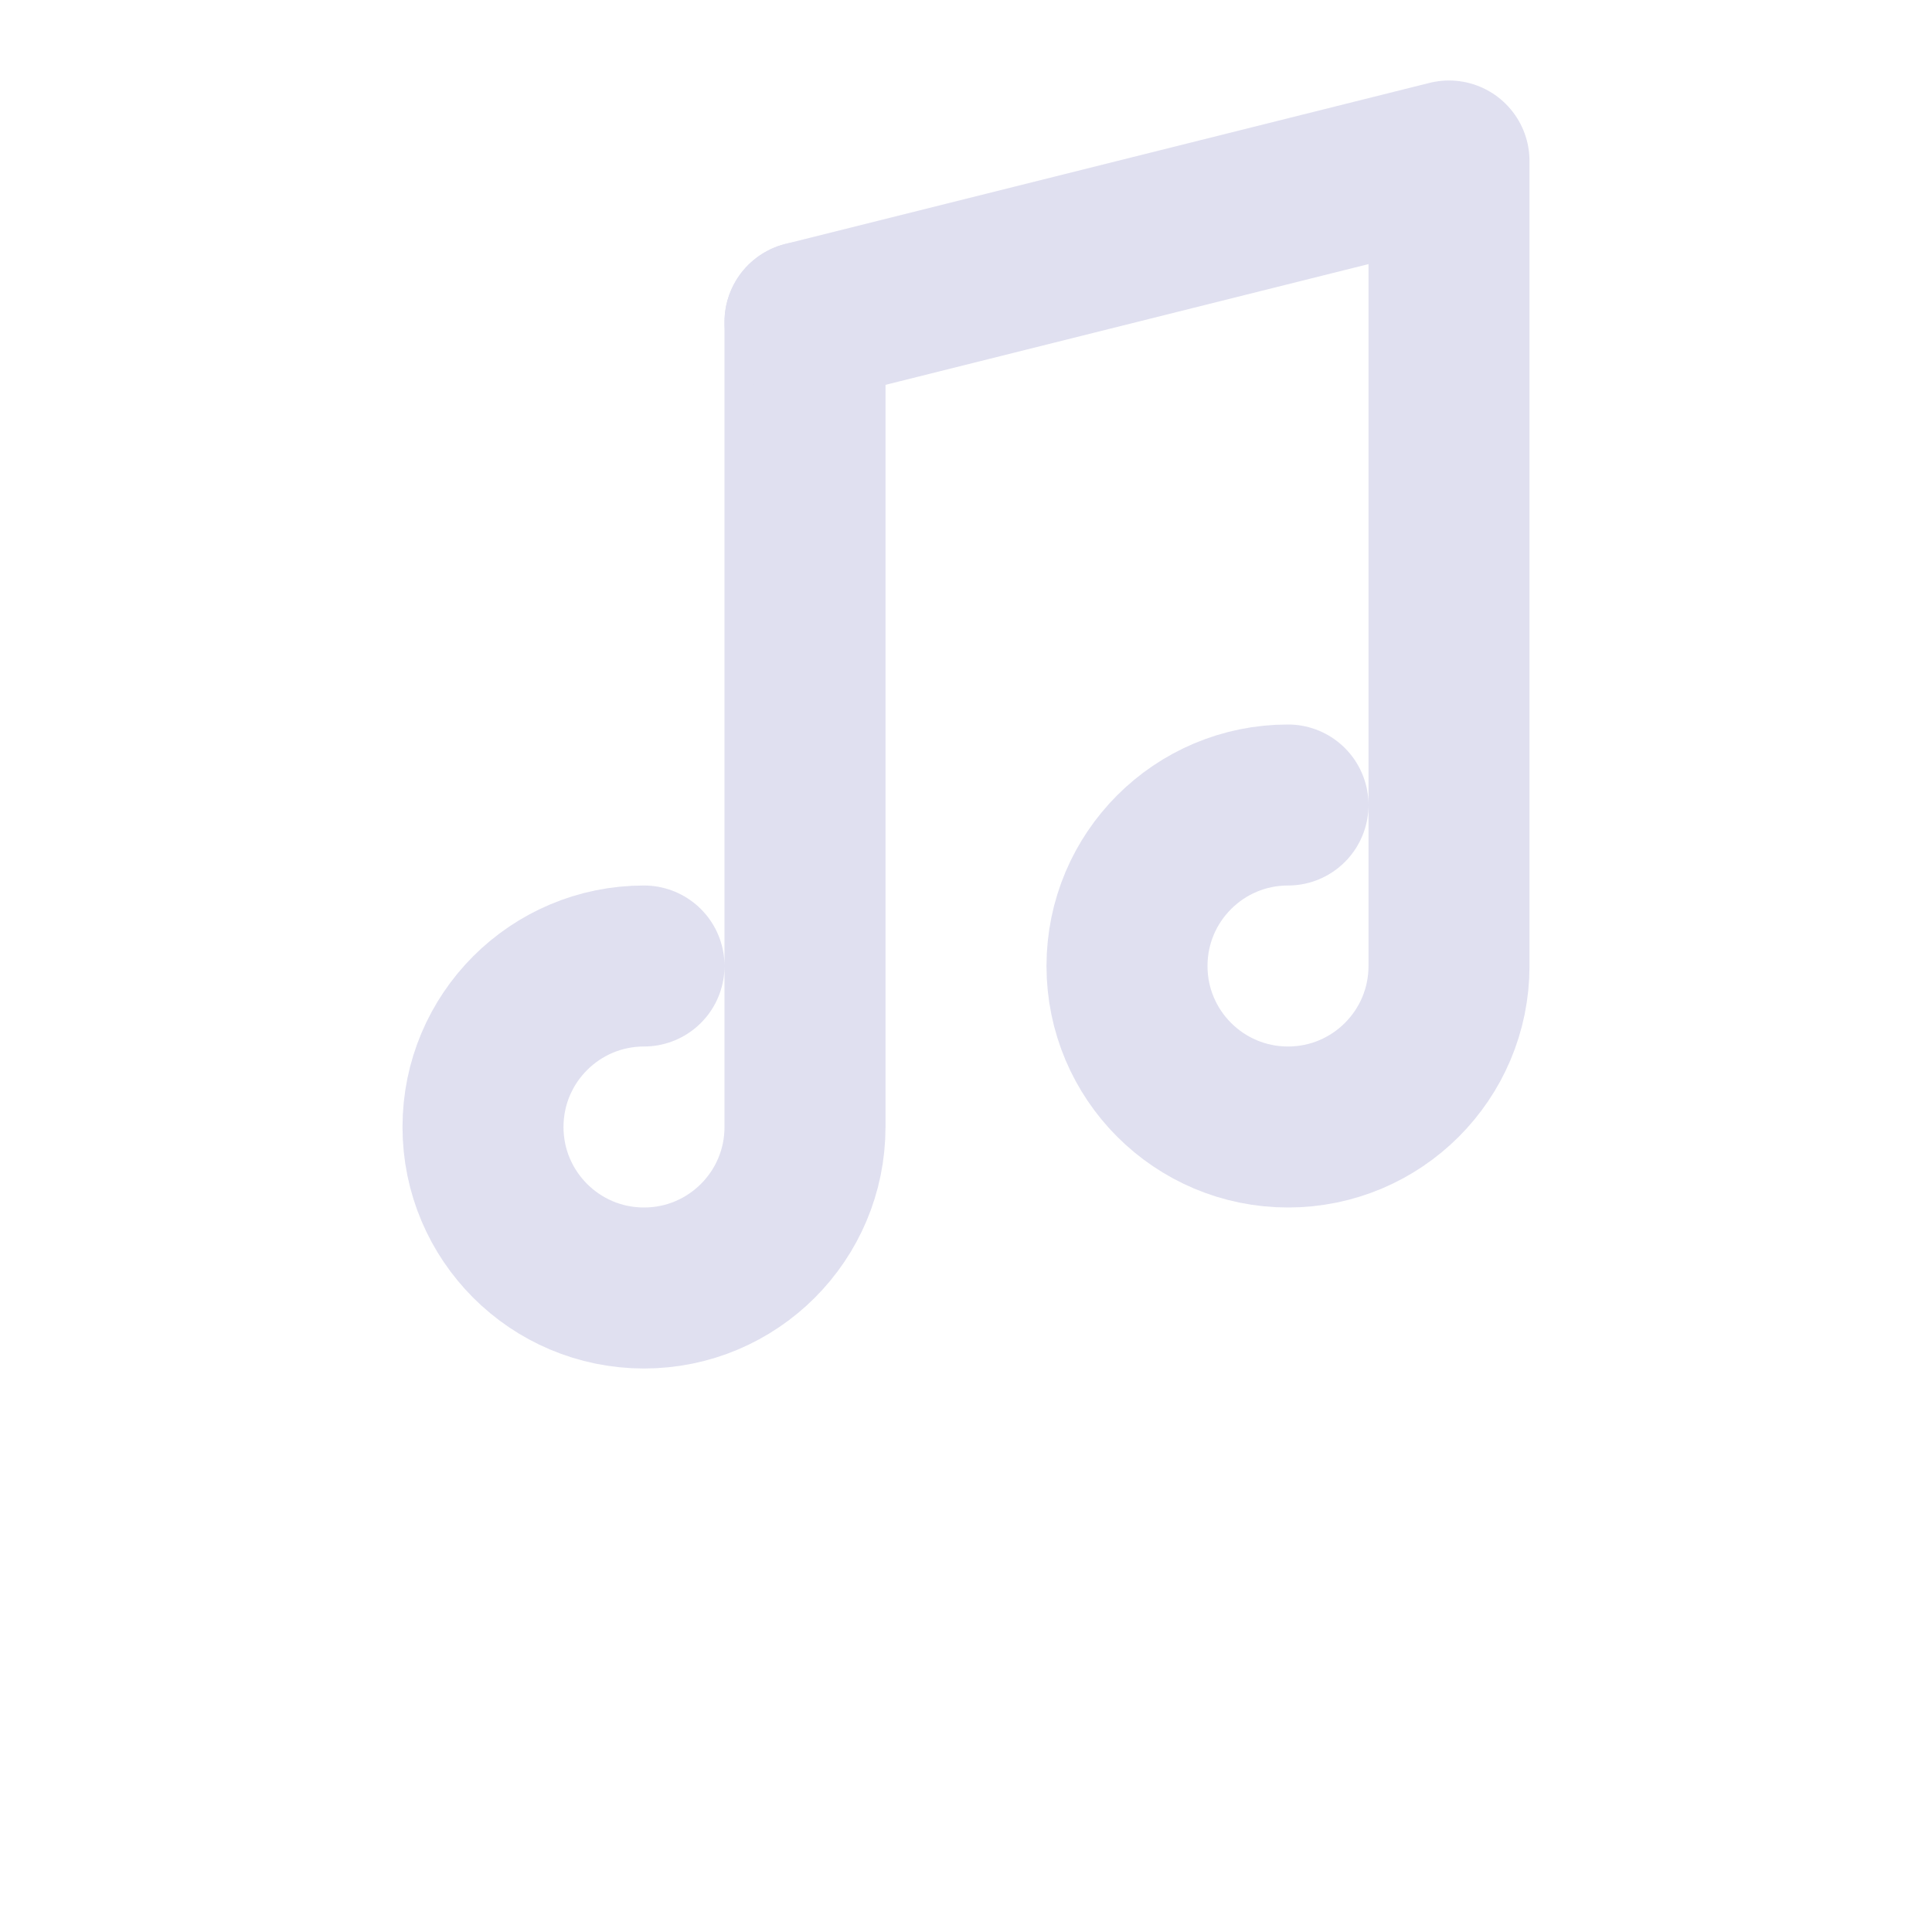
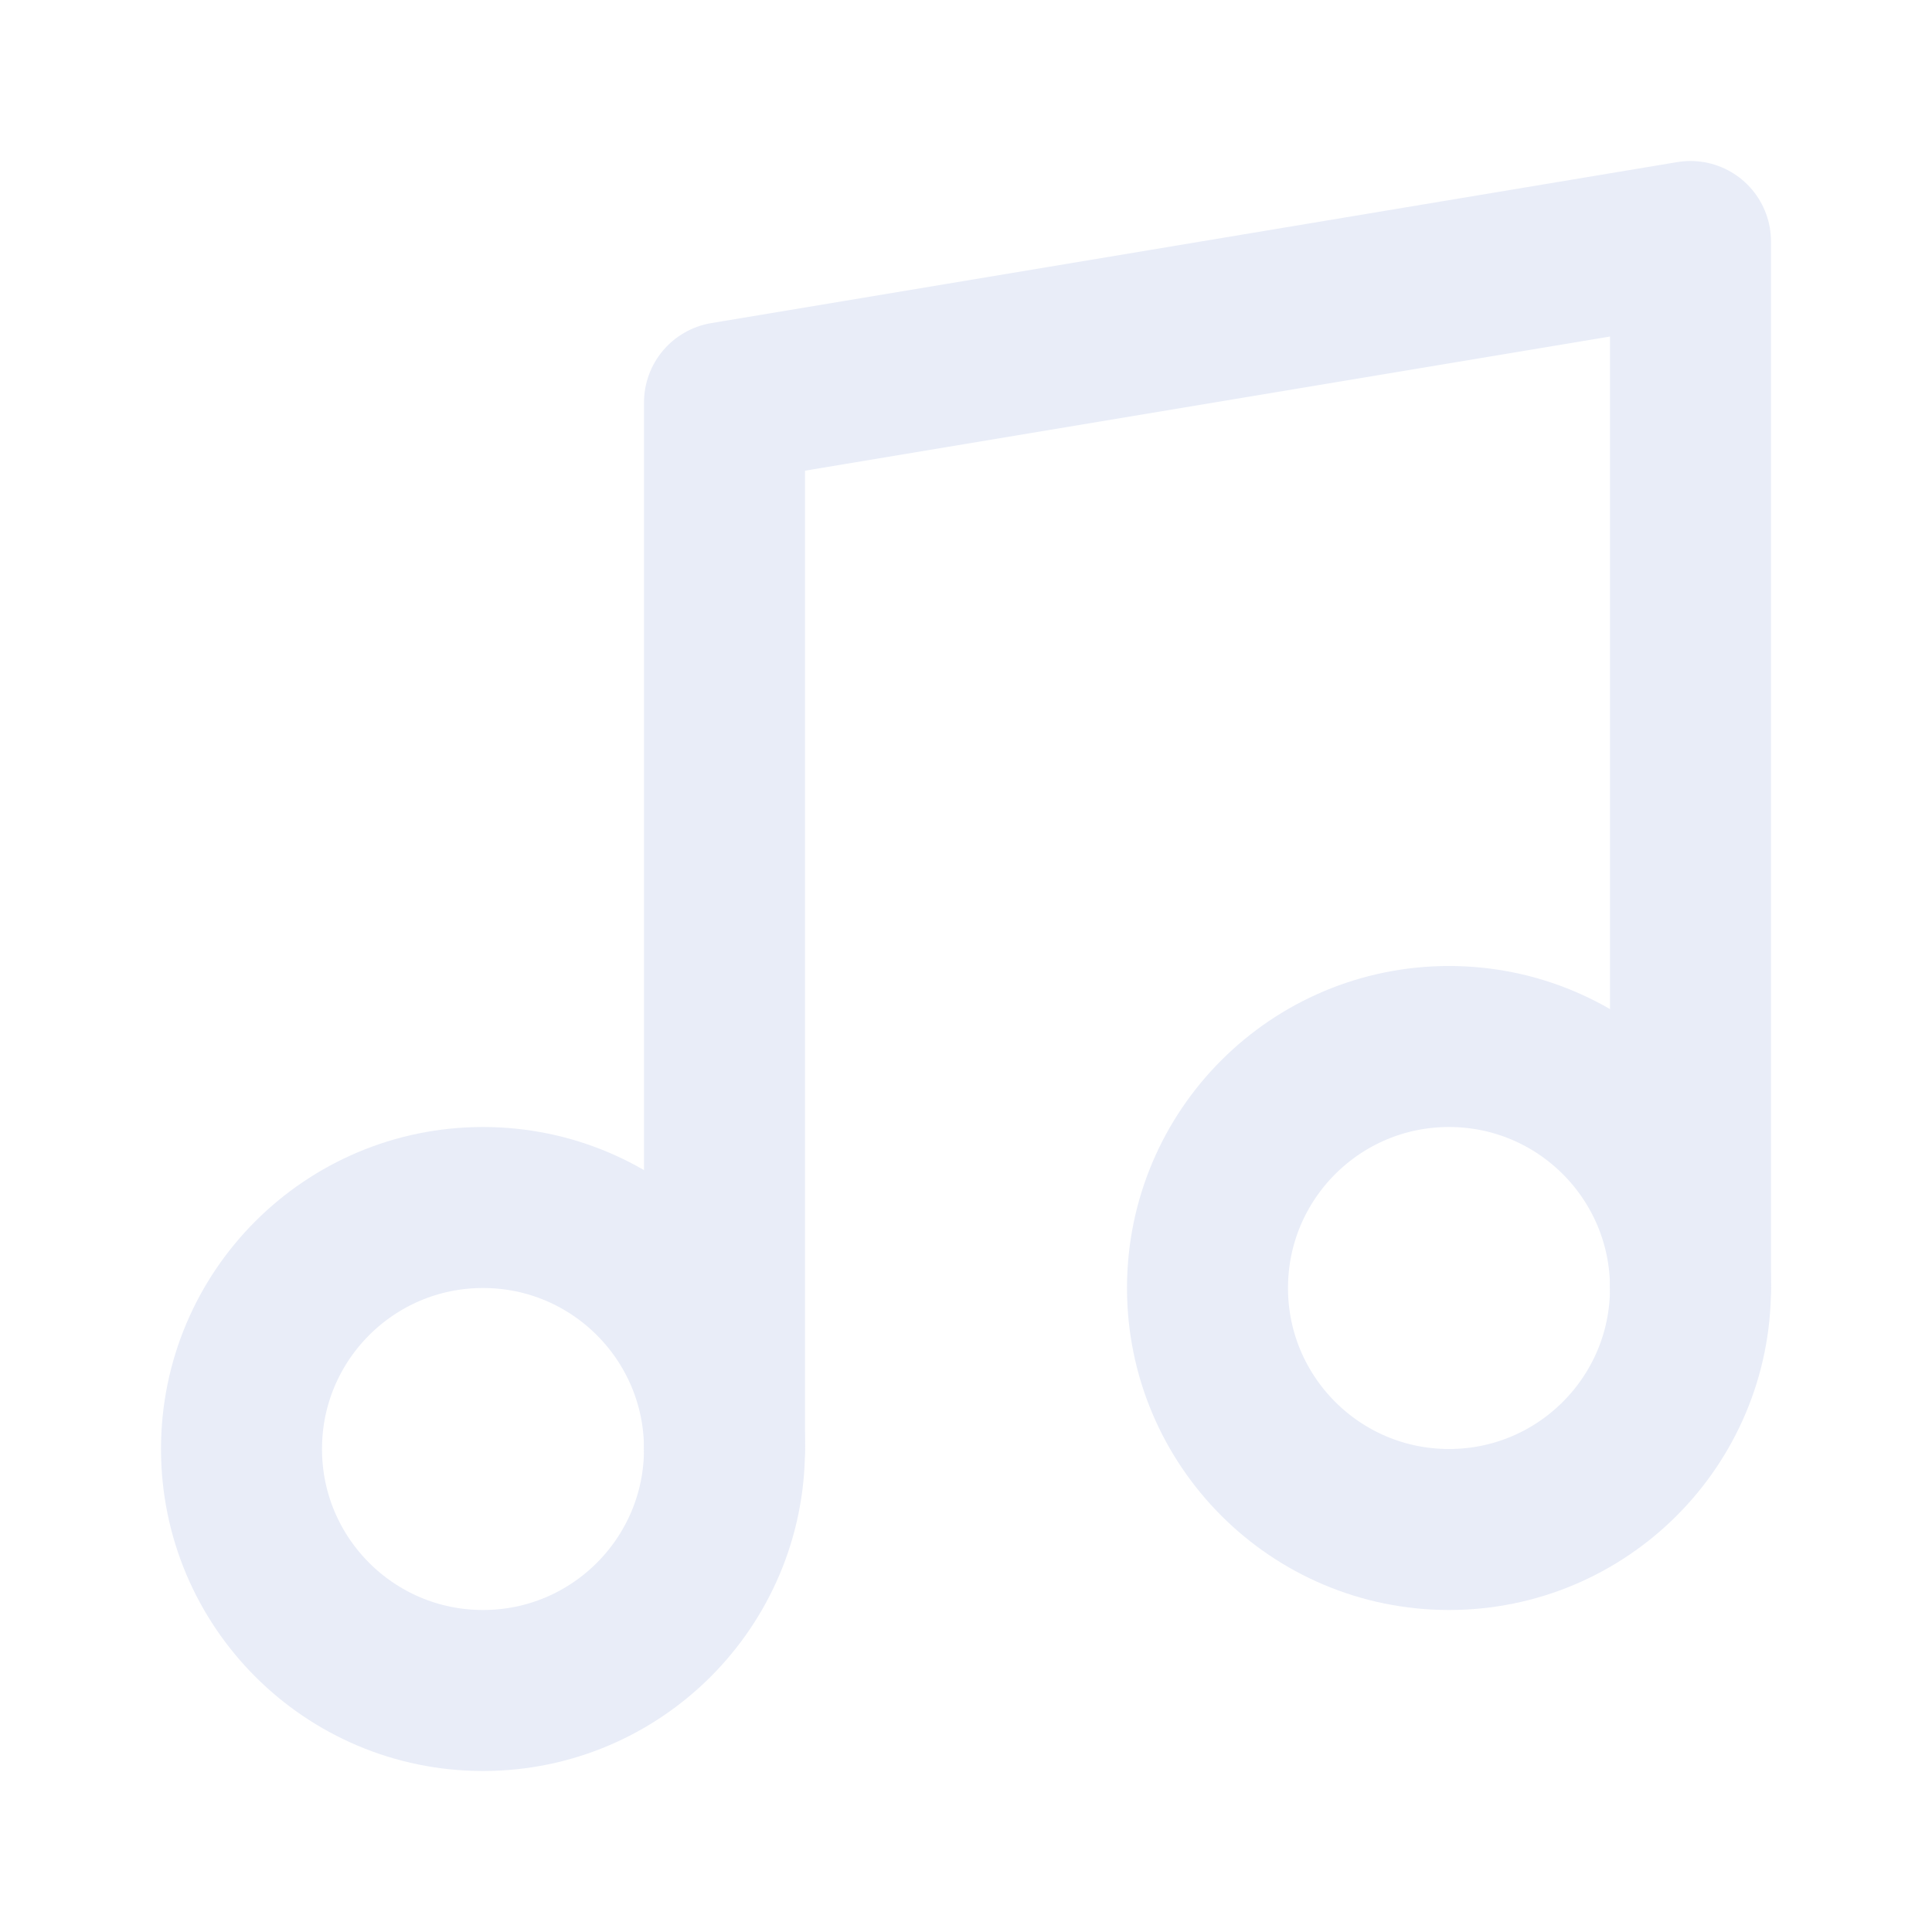
- <svg xmlns="http://www.w3.org/2000/svg" viewBox="0 0 24 24" fill="none" stroke="#e0e0f0" stroke-width="2" stroke-linecap="round" stroke-linejoin="round">
-   <path d="M10 4v10a2 2 0 1 1-2-2" />
-   <path d="M10 4l8-2v10a2 2 0 1 1-2-2" />
+ <svg xmlns="http://www.w3.org/2000/svg" width="24" height="24" viewBox="0 0 24 24" fill="none" stroke="#e9edf8" stroke-width="2" stroke-linecap="round" stroke-linejoin="round">
+   <path d="M9 18V5l12-2v13" />
+   <circle cx="6" cy="18" r="3" />
+   <circle cx="18" cy="16" r="3" />
</svg>
